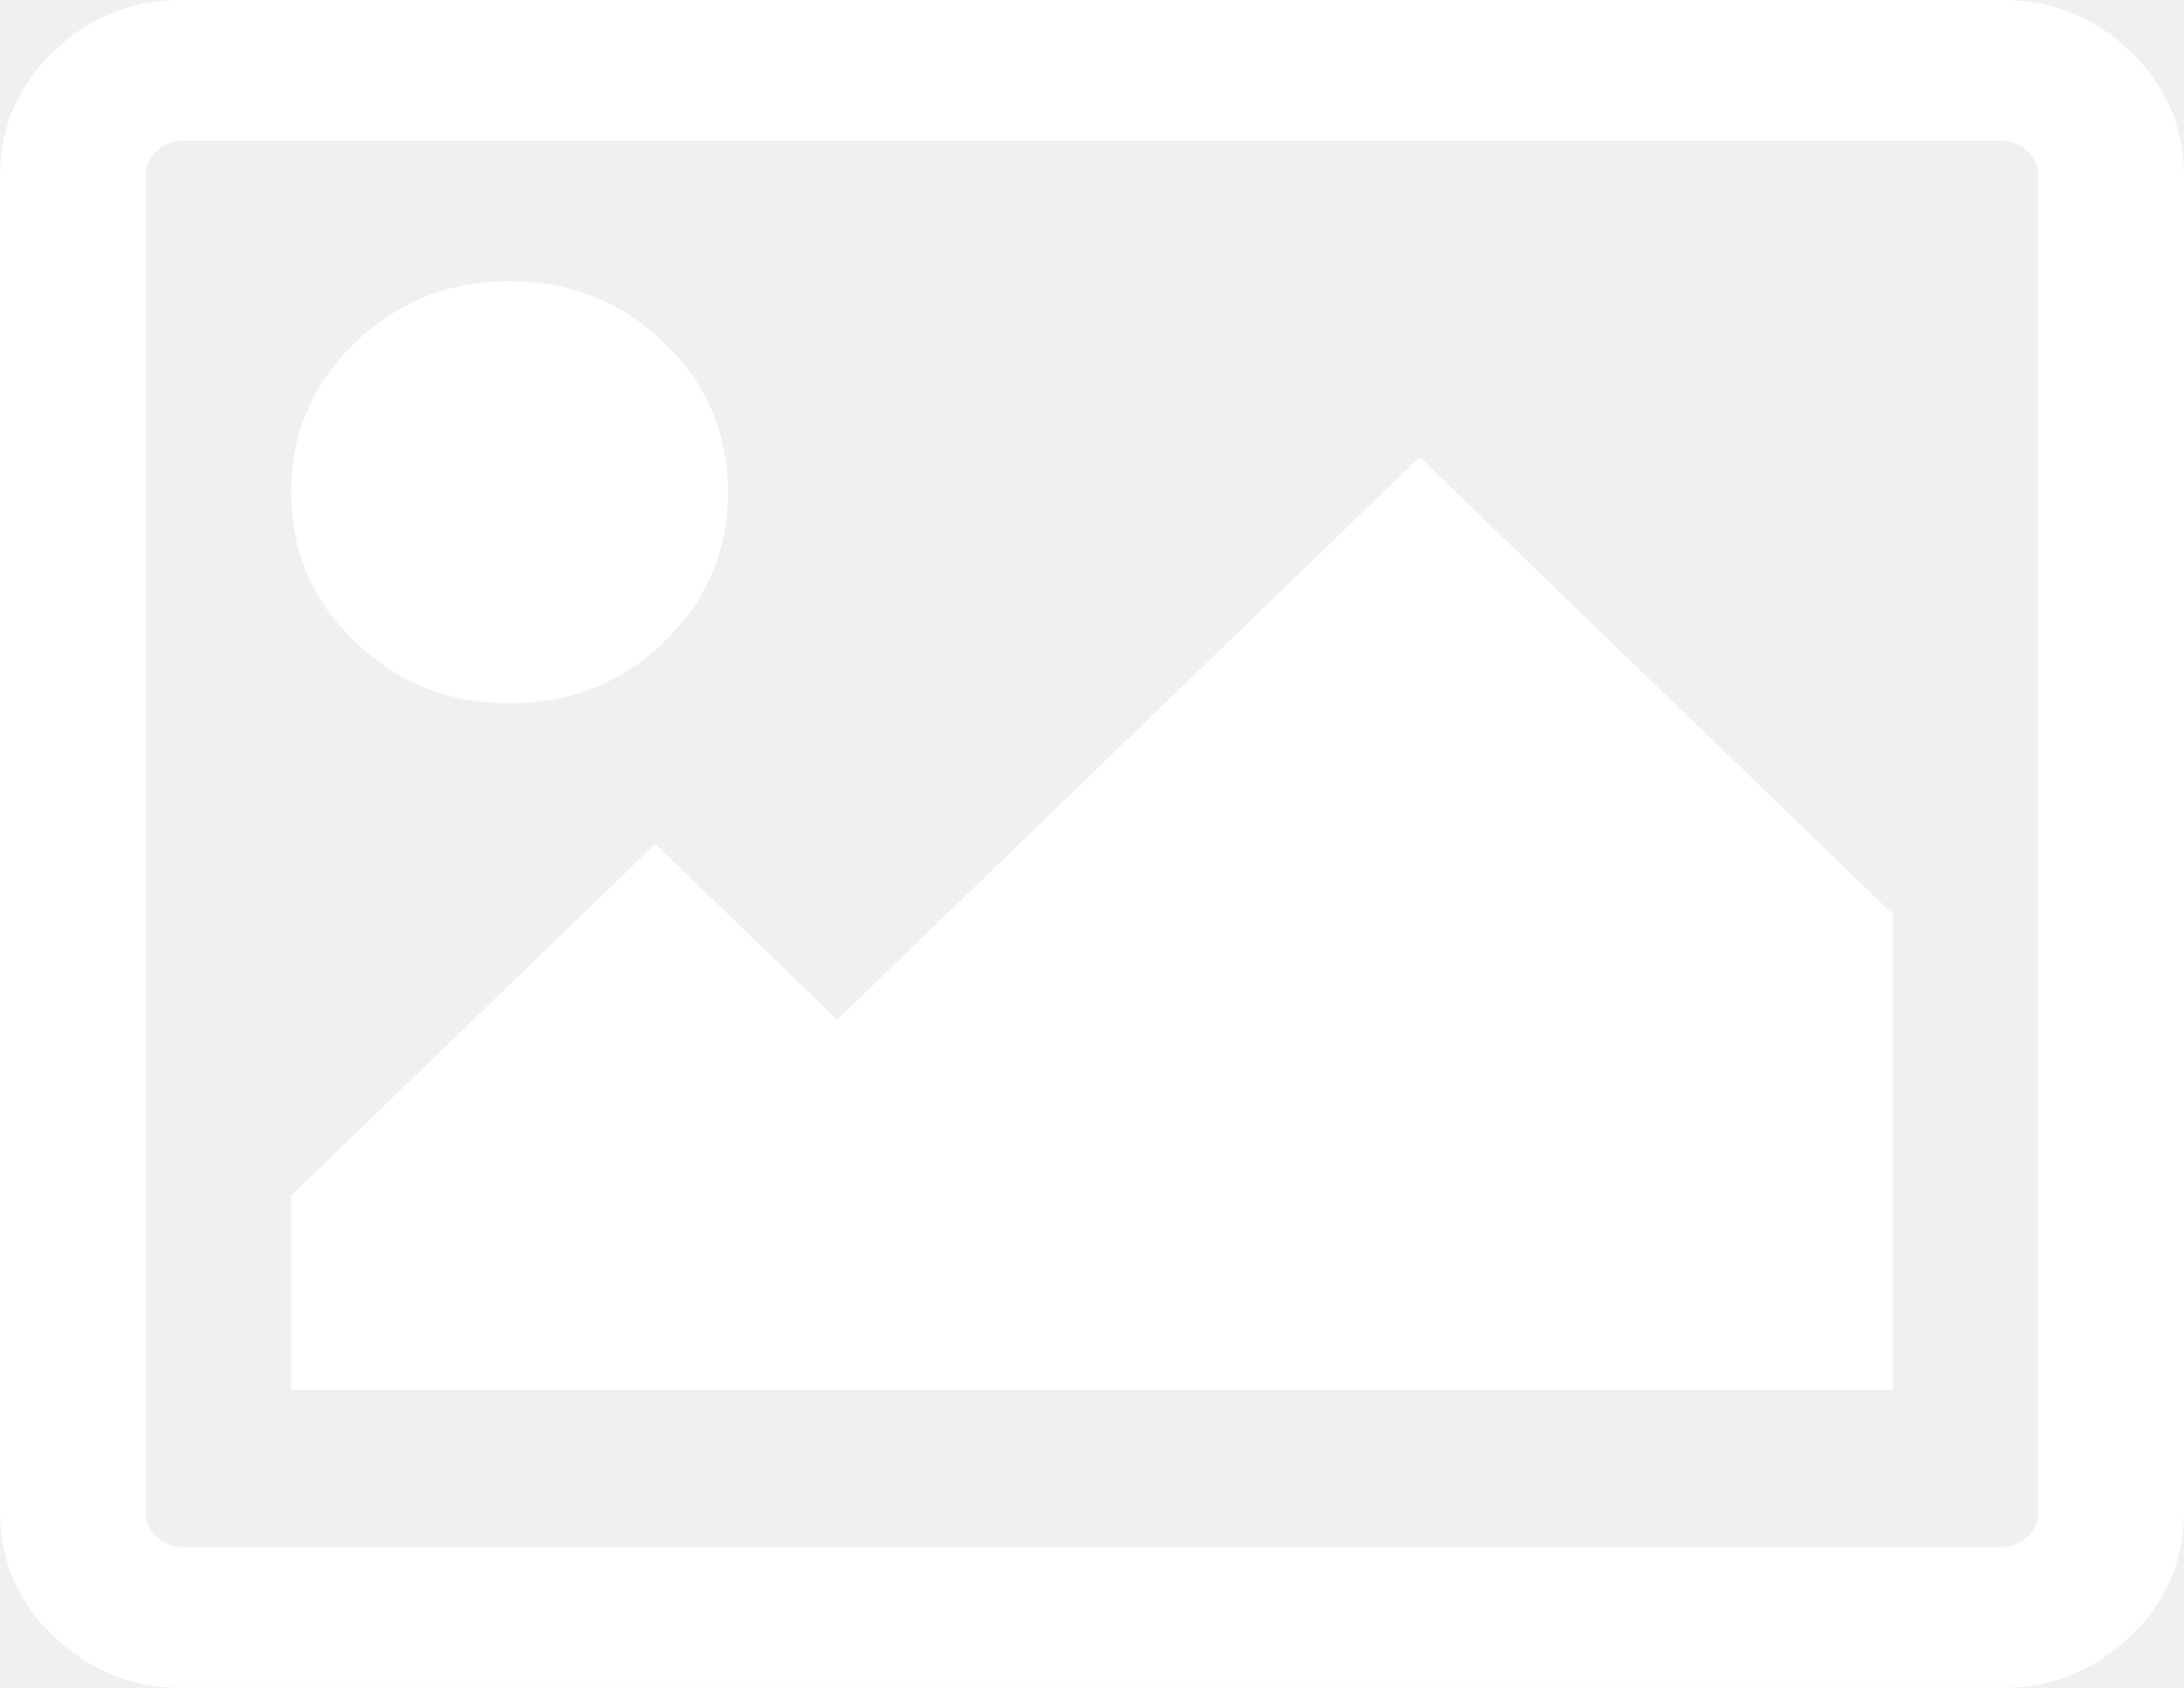
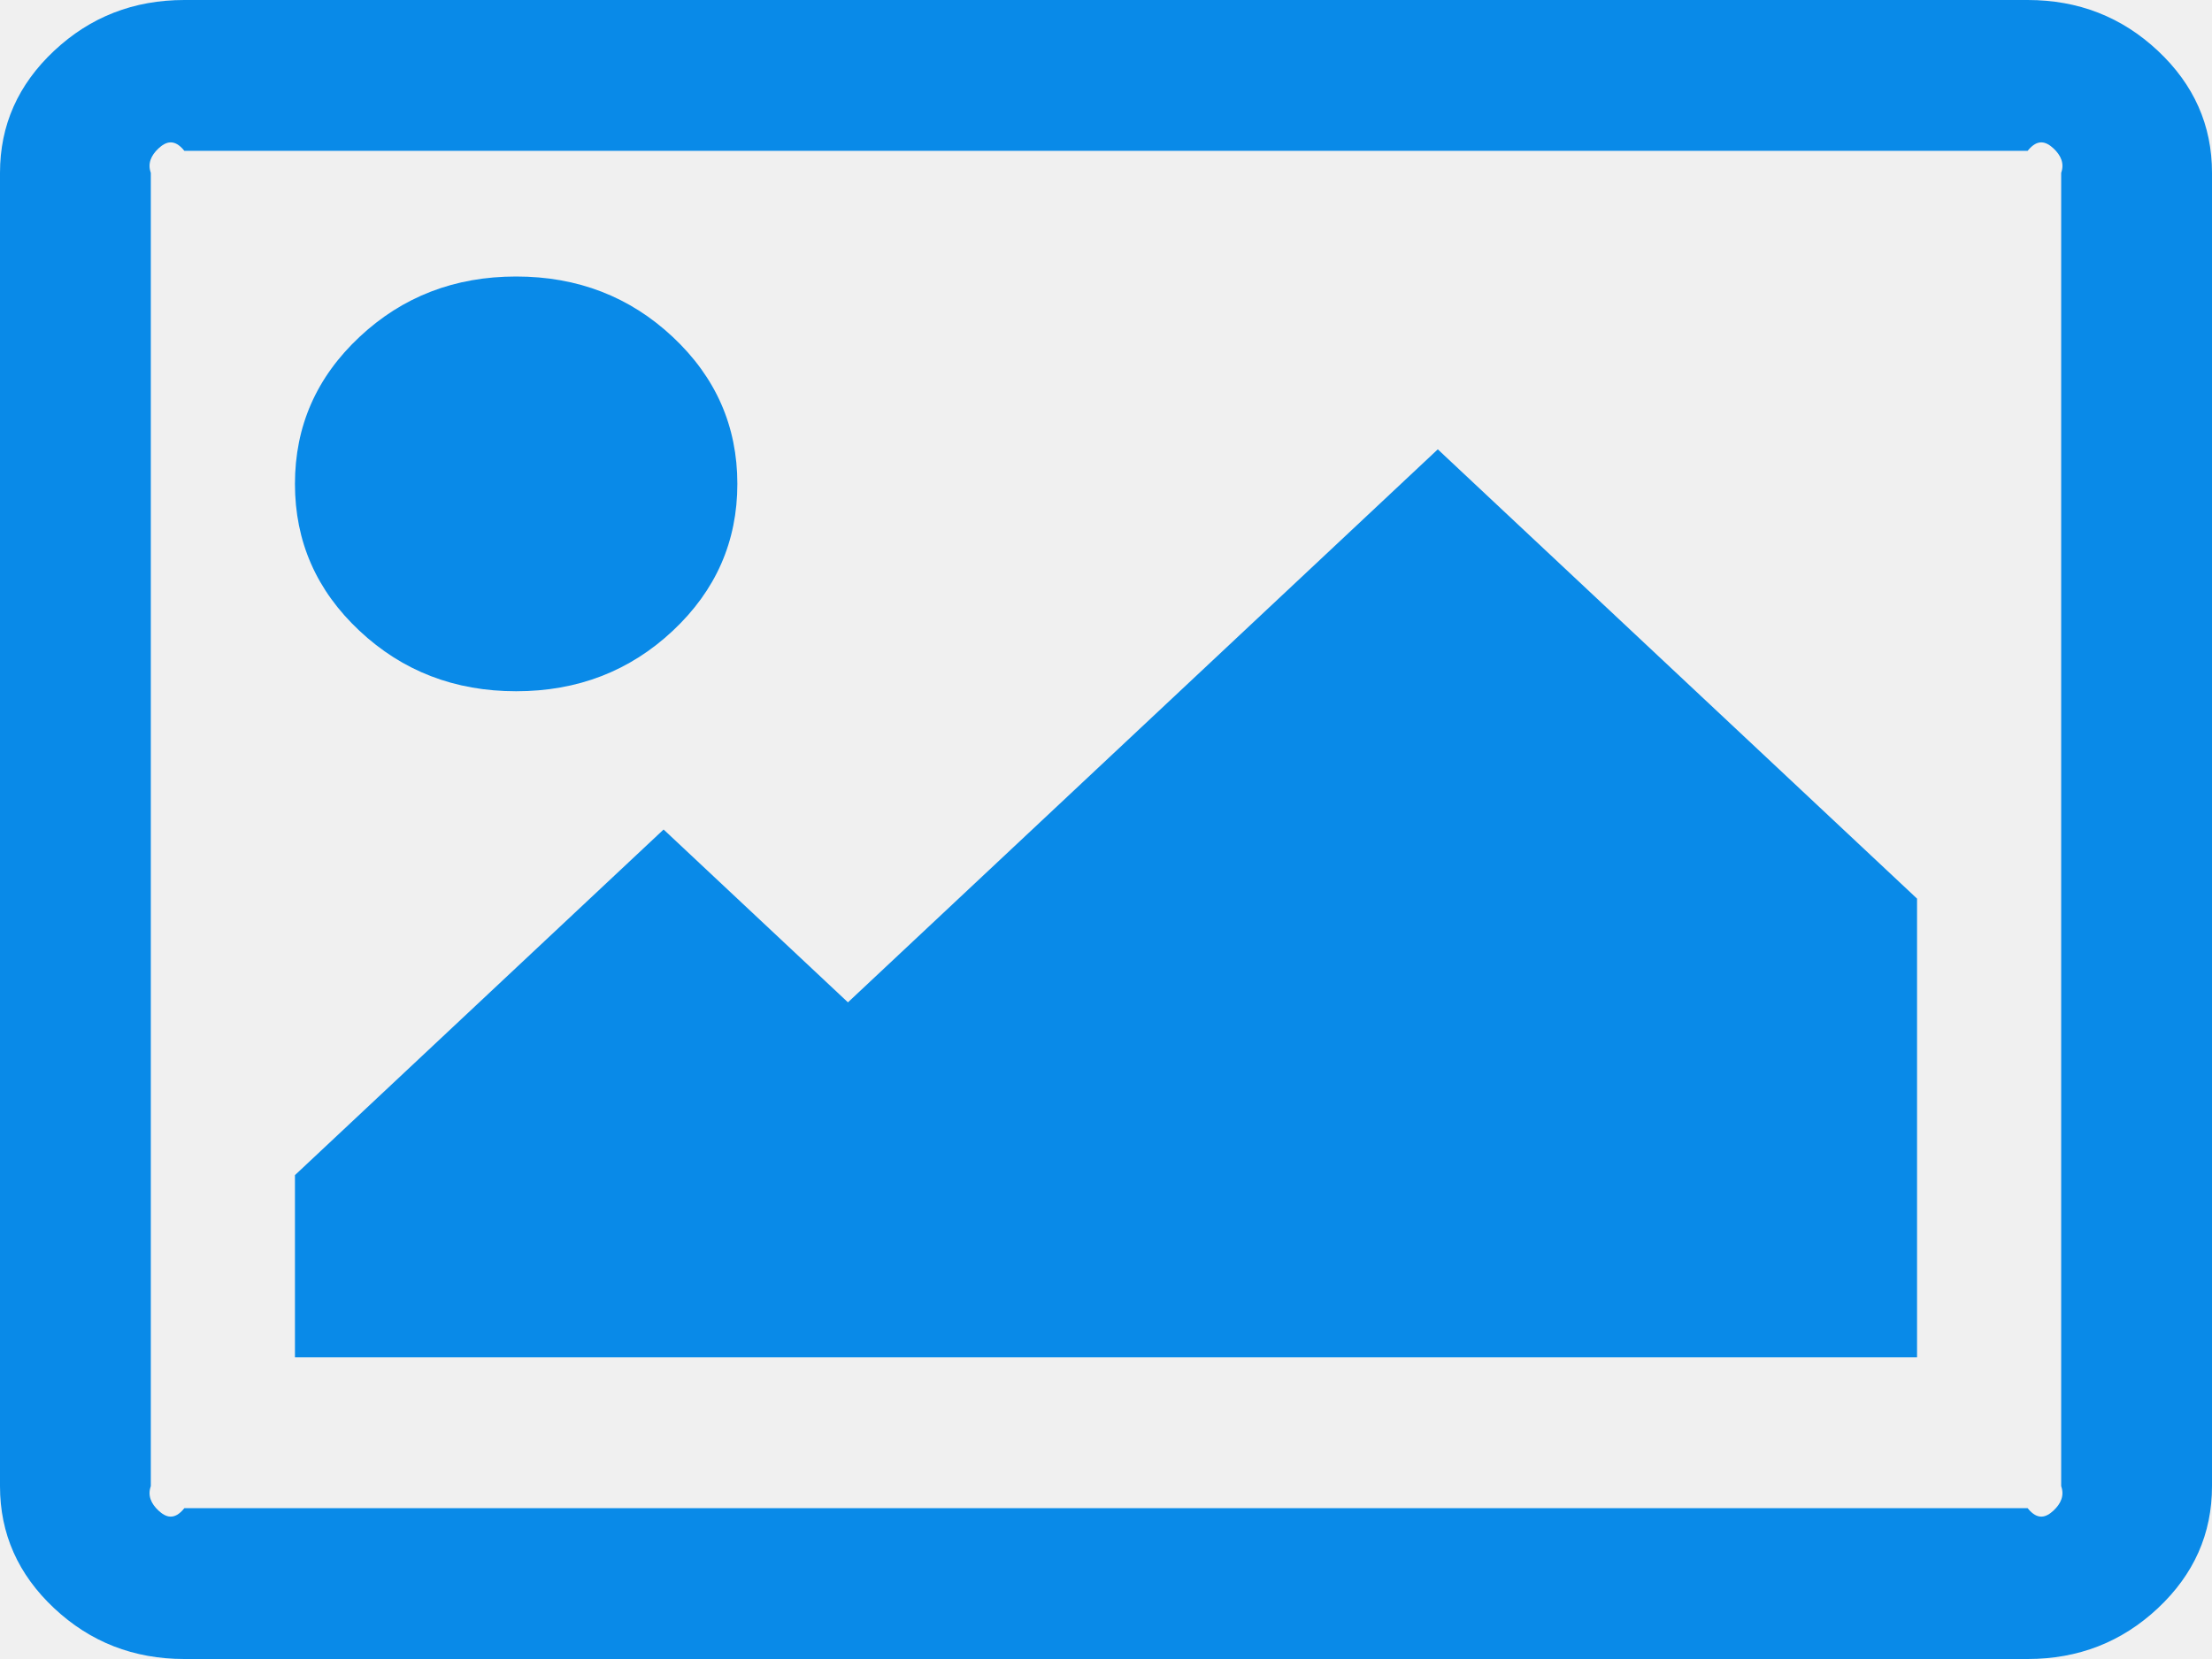
- <svg xmlns="http://www.w3.org/2000/svg" version="1.1" width="22px" height="17px">
-   <g transform="matrix(1 0 0 1 -572 -685 )">
-     <path d="M 6.692 3.453  C 7.119 3.866  7.333 4.368  7.333 4.958  C 7.333 5.549  7.119 6.05  6.692 6.464  C 6.264 6.877  5.744 7.083  5.133 7.083  C 4.522 7.083  4.003 6.877  3.575 6.464  C 3.147 6.05  2.933 5.549  2.933 4.958  C 2.933 4.368  3.147 3.866  3.575 3.453  C 4.003 3.04  4.522 2.833  5.133 2.833  C 5.744 2.833  6.264 3.04  6.692 3.453  Z M 14.3 4.604  L 19.067 9.208  L 19.067 14  L 2.933 14  L 2.933 12.042  L 6.6 8.5  L 8.433 10.271  L 14.3 4.604  Z M 20.424 1.522  C 20.352 1.452  20.266 1.417  20.167 1.417  L 1.833 1.417  C 1.734 1.417  1.648 1.452  1.576 1.522  C 1.503 1.592  1.467 1.675  1.467 1.771  L 1.467 15.229  C 1.467 15.325  1.503 15.408  1.576 15.478  C 1.648 15.548  1.734 15.583  1.833 15.583  L 20.167 15.583  C 20.266 15.583  20.352 15.548  20.424 15.478  C 20.497 15.408  20.533 15.325  20.533 15.229  L 20.533 1.771  C 20.533 1.675  20.497 1.592  20.424 1.522  Z M 21.461 0.52  C 21.82 0.867  22 1.284  22 1.771  L 22 15.229  C 22 15.716  21.82 16.133  21.461 16.48  C 21.102 16.827  20.671 17  20.167 17  L 1.833 17  C 1.329 17  0.898 16.827  0.539 16.48  C 0.18 16.133  0 15.716  0 15.229  L 0 1.771  C 0 1.284  0.18 0.867  0.539 0.52  C 0.898 0.173  1.329 0  1.833 0  L 20.167 0  C 20.671 0  21.102 0.173  21.461 0.52  Z " fill-rule="nonzero" fill="#ffffff" stroke="none" transform="matrix(1 0 0 1 572 685 )" />
+ <svg xmlns="http://www.w3.org/2000/svg" version="1.1" width="44px" height="33px">
+   <g transform="matrix(1 0 0 1 -609 -457 )">
+     <path d="M 13.383 6.703  C 14.239 7.505  14.667 8.479  14.667 9.625  C 14.667 10.771  14.239 11.745  13.383 12.547  C 12.528 13.349  11.489 13.75  10.267 13.75  C 9.044 13.75  8.006 13.349  7.15 12.547  C 6.294 11.745  5.867 10.771  5.867 9.625  C 5.867 8.479  6.294 7.505  7.15 6.703  C 8.006 5.901  9.044 5.5  10.267 5.5  C 11.489 5.5  12.528 5.901  13.383 6.703  Z M 28.6 8.938  L 38.133 17.875  L 38.133 27  L 5.867 27  L 5.867 23.375  L 13.2 16.5  L 16.867 19.938  L 28.6 8.938  Z M 40.849 2.954  C 40.704 2.818  40.532 2.75  40.333 3  L 3.667 3  C 3.468 2.75  3.296 2.818  3.151 2.954  C 3.006 3.09  2.933 3.251  3 3.438  L 3 29.562  C 2.933 29.749  3.006 29.91  3.151 30.046  C 3.296 30.182  3.468 30.25  3.667 30  L 40.333 30  C 40.532 30.25  40.704 30.182  40.849 30.046  C 40.994 29.91  41.067 29.749  41 29.562  L 41 3.438  C 41.067 3.251  40.994 3.09  40.849 2.954  Z M 42.923 1.01  C 43.641 1.683  44 2.492  44 3.438  L 44 29.562  C 44 30.508  43.641 31.317  42.923 31.99  C 42.205 32.663  41.342 33  40.333 33  L 3.667 33  C 2.658 33  1.795 32.663  1.077 31.99  C 0.359 31.317  0 30.508  0 29.562  L 0 3.438  C 0 2.492  0.359 1.683  1.077 1.01  C 1.795 0.337  2.658 0  3.667 0  L 40.333 0  C 41.342 0  42.205 0.337  42.923 1.01  Z " fill-rule="nonzero" fill="#098ae8" stroke="none" transform="matrix(1 0 0 1 609 457 )" />
  </g>
</svg>
